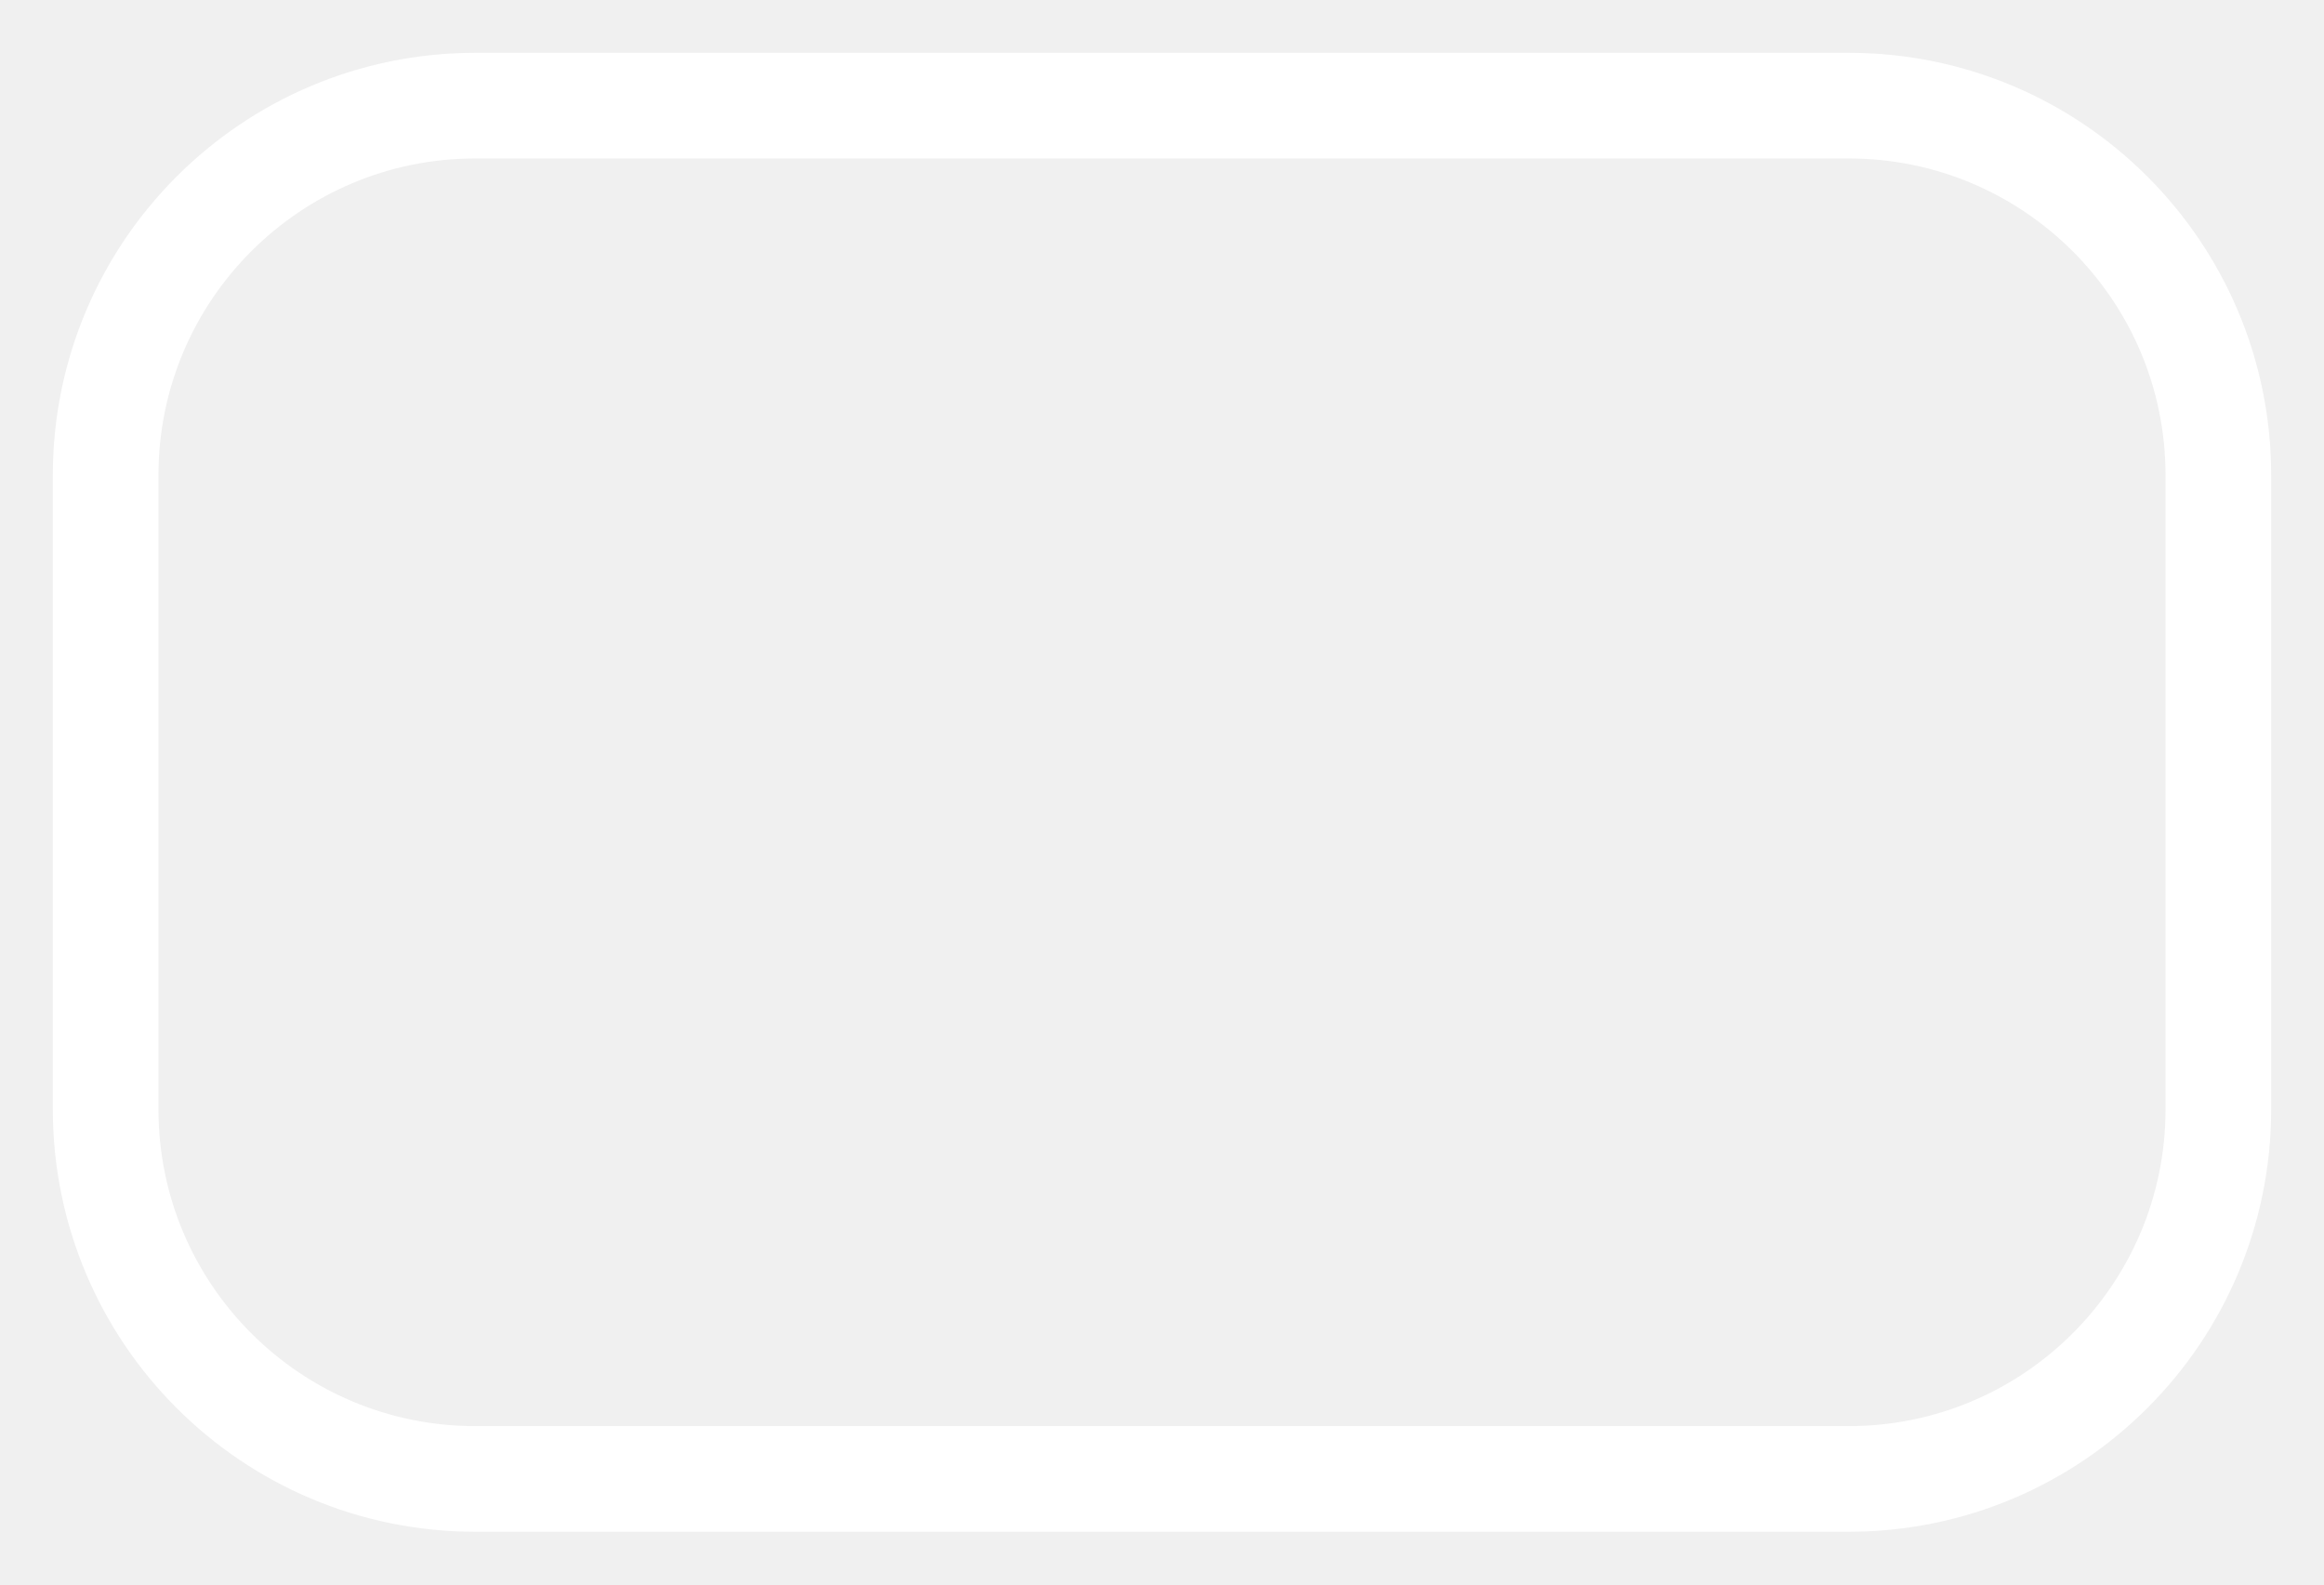
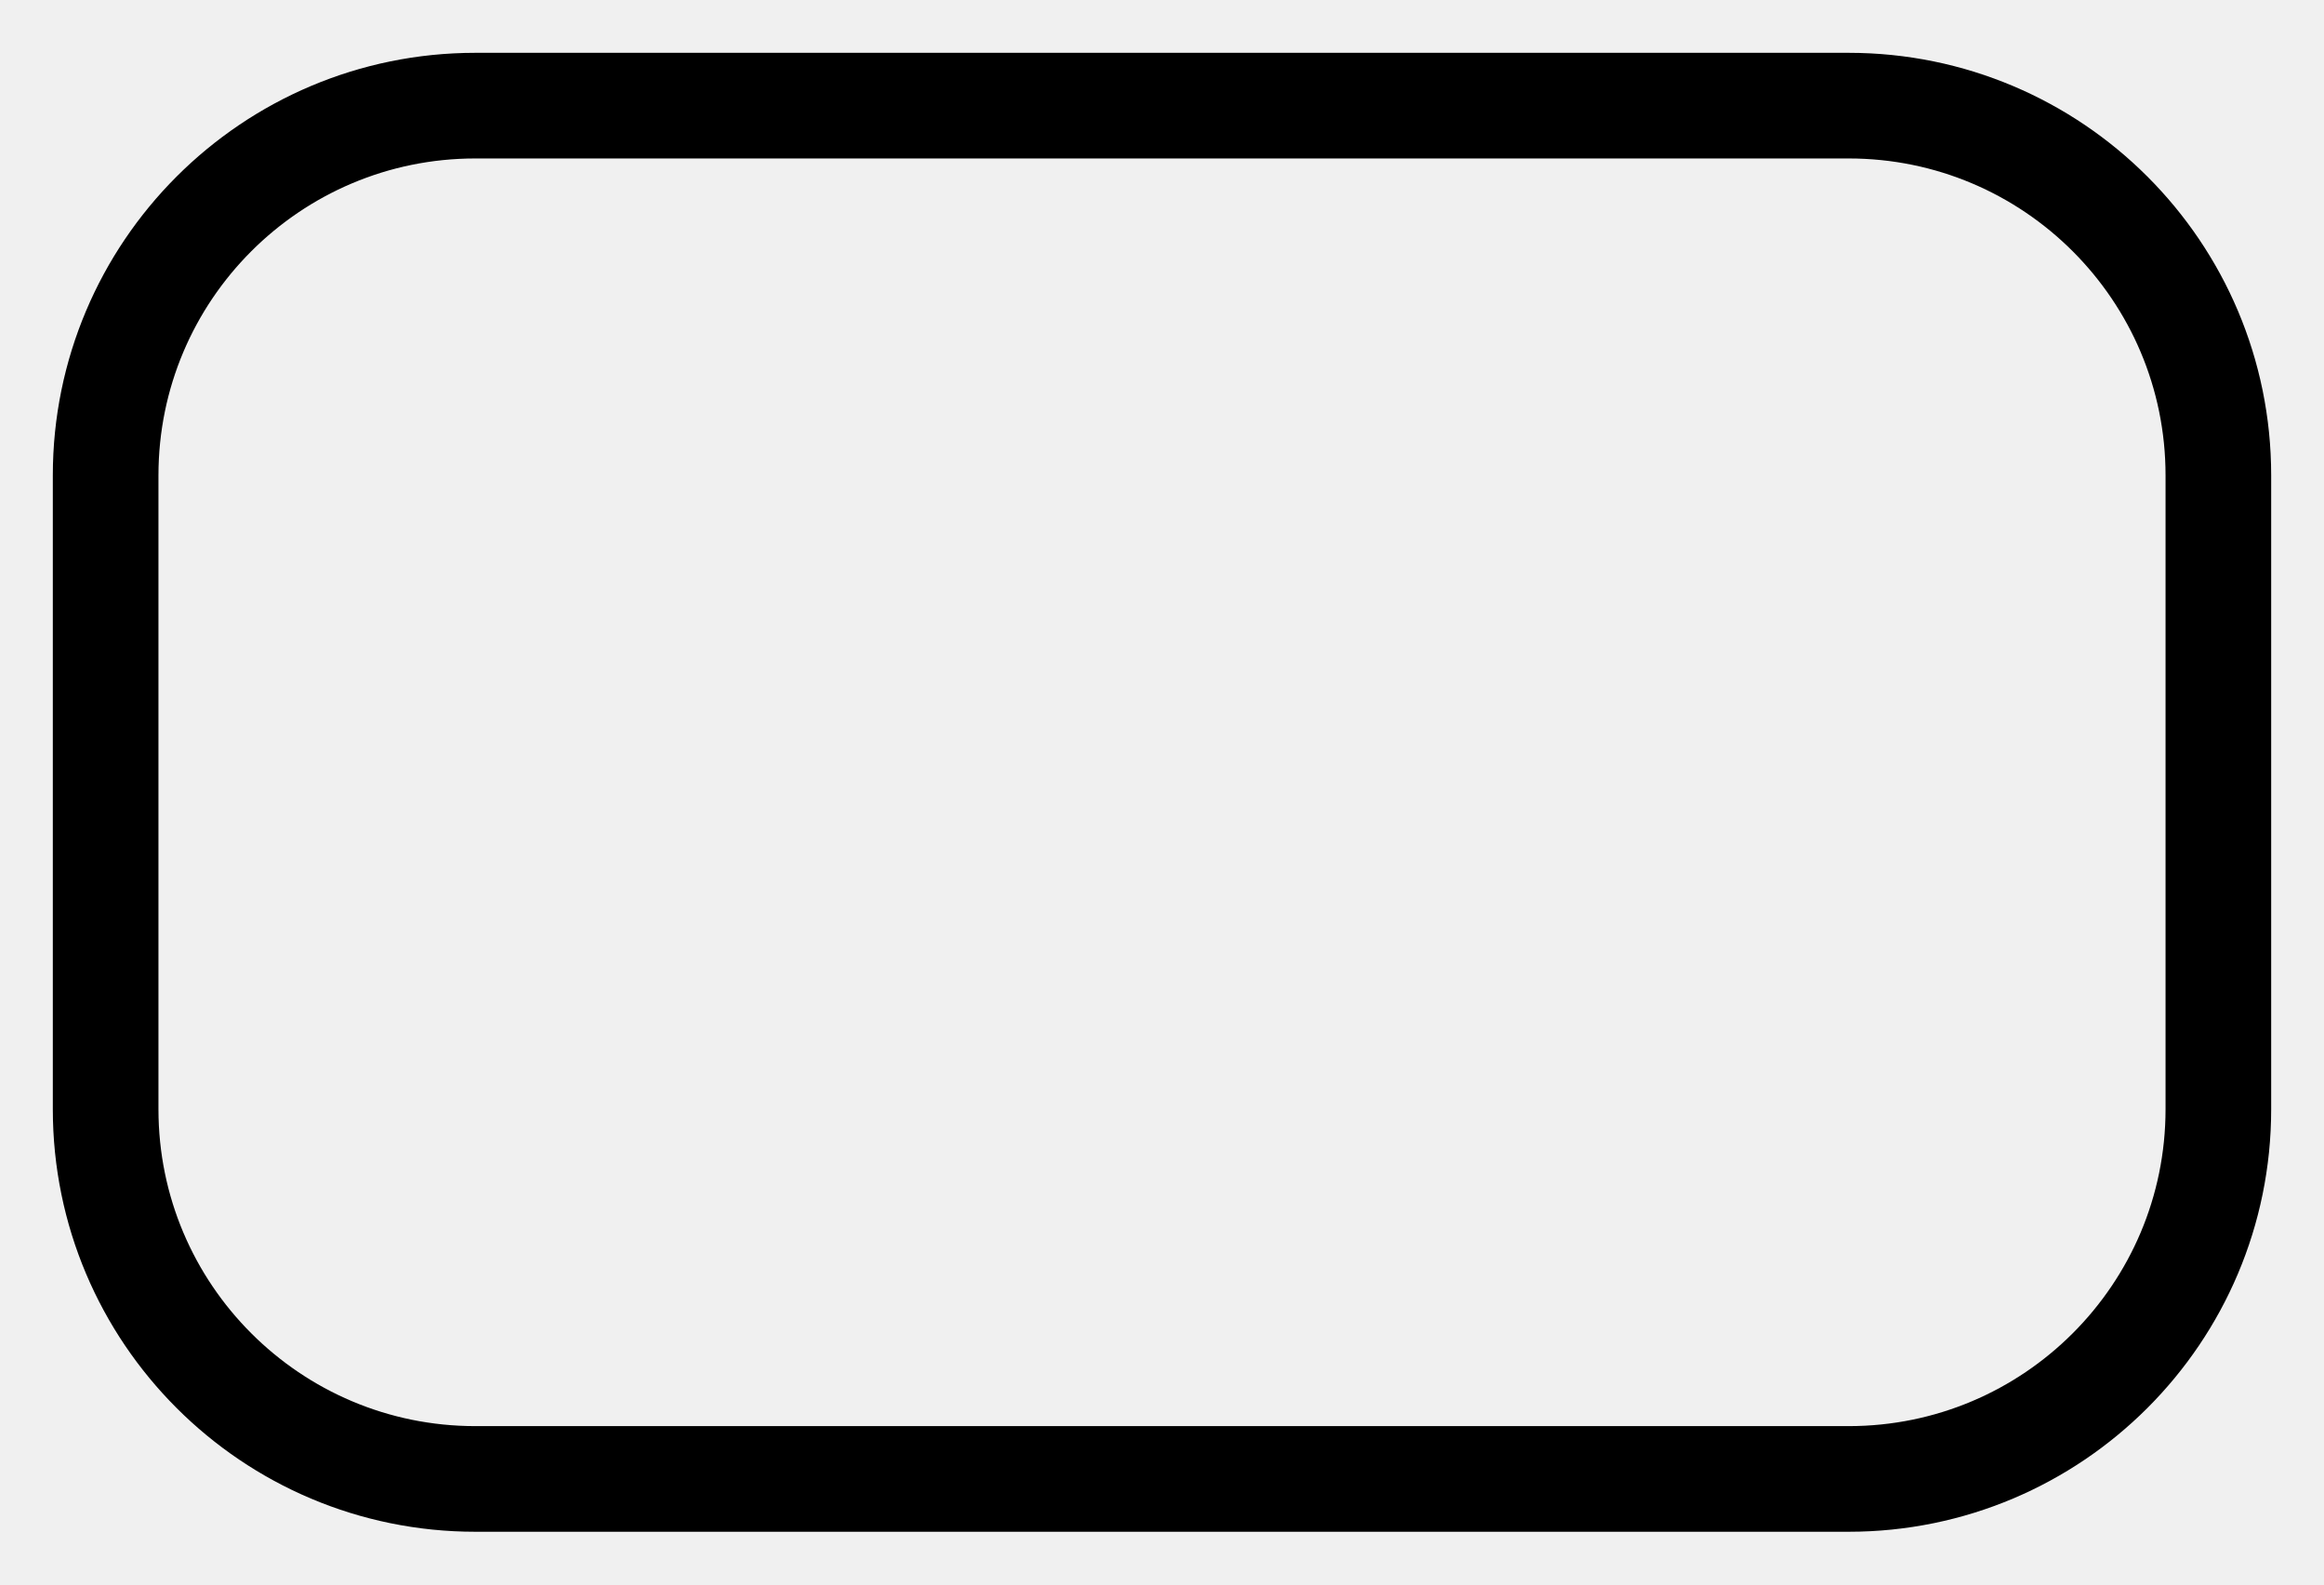
<svg xmlns="http://www.w3.org/2000/svg" width="22" height="15" viewBox="0 0 22 15" fill="none">
-   <rect x="1" y="14" width="13" height="20" rx="3.5" transform="rotate(-90 1 14)" stroke="white" />
+   <rect x="1" y="14" width="13" height="20" rx="3.5" transform="rotate(-90 1 14)" stroke="currentColor" />
</svg>
